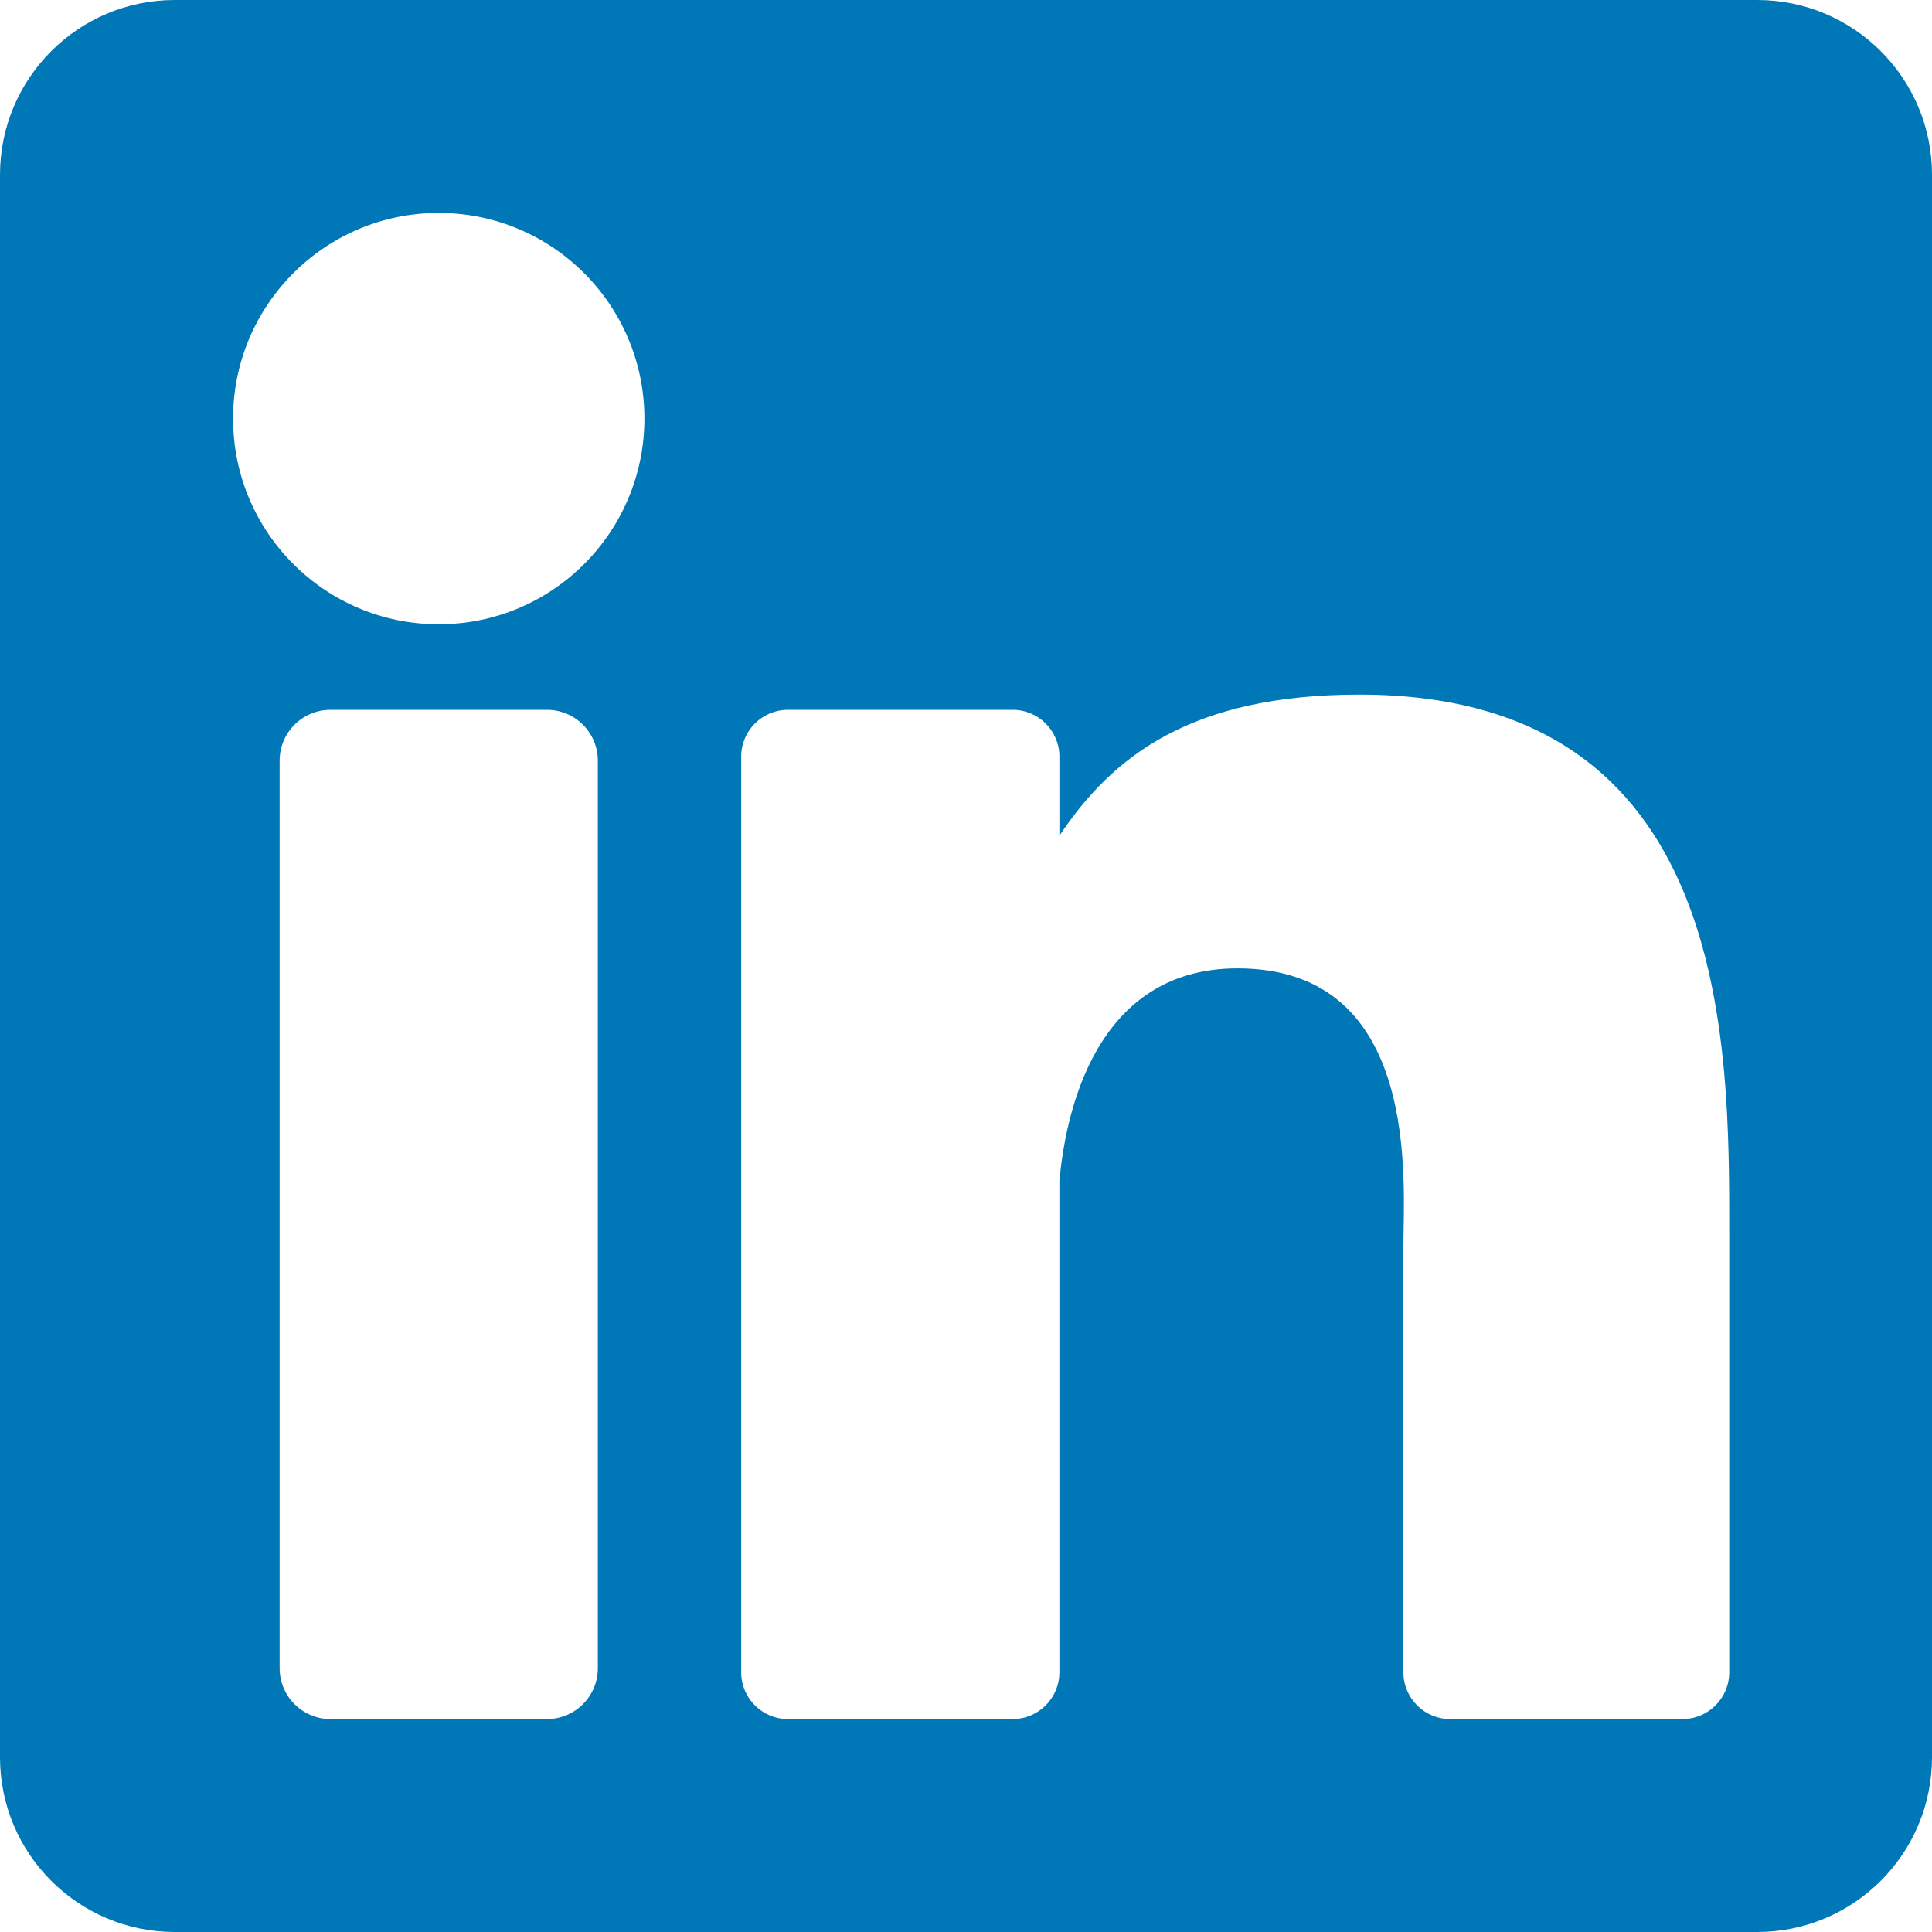
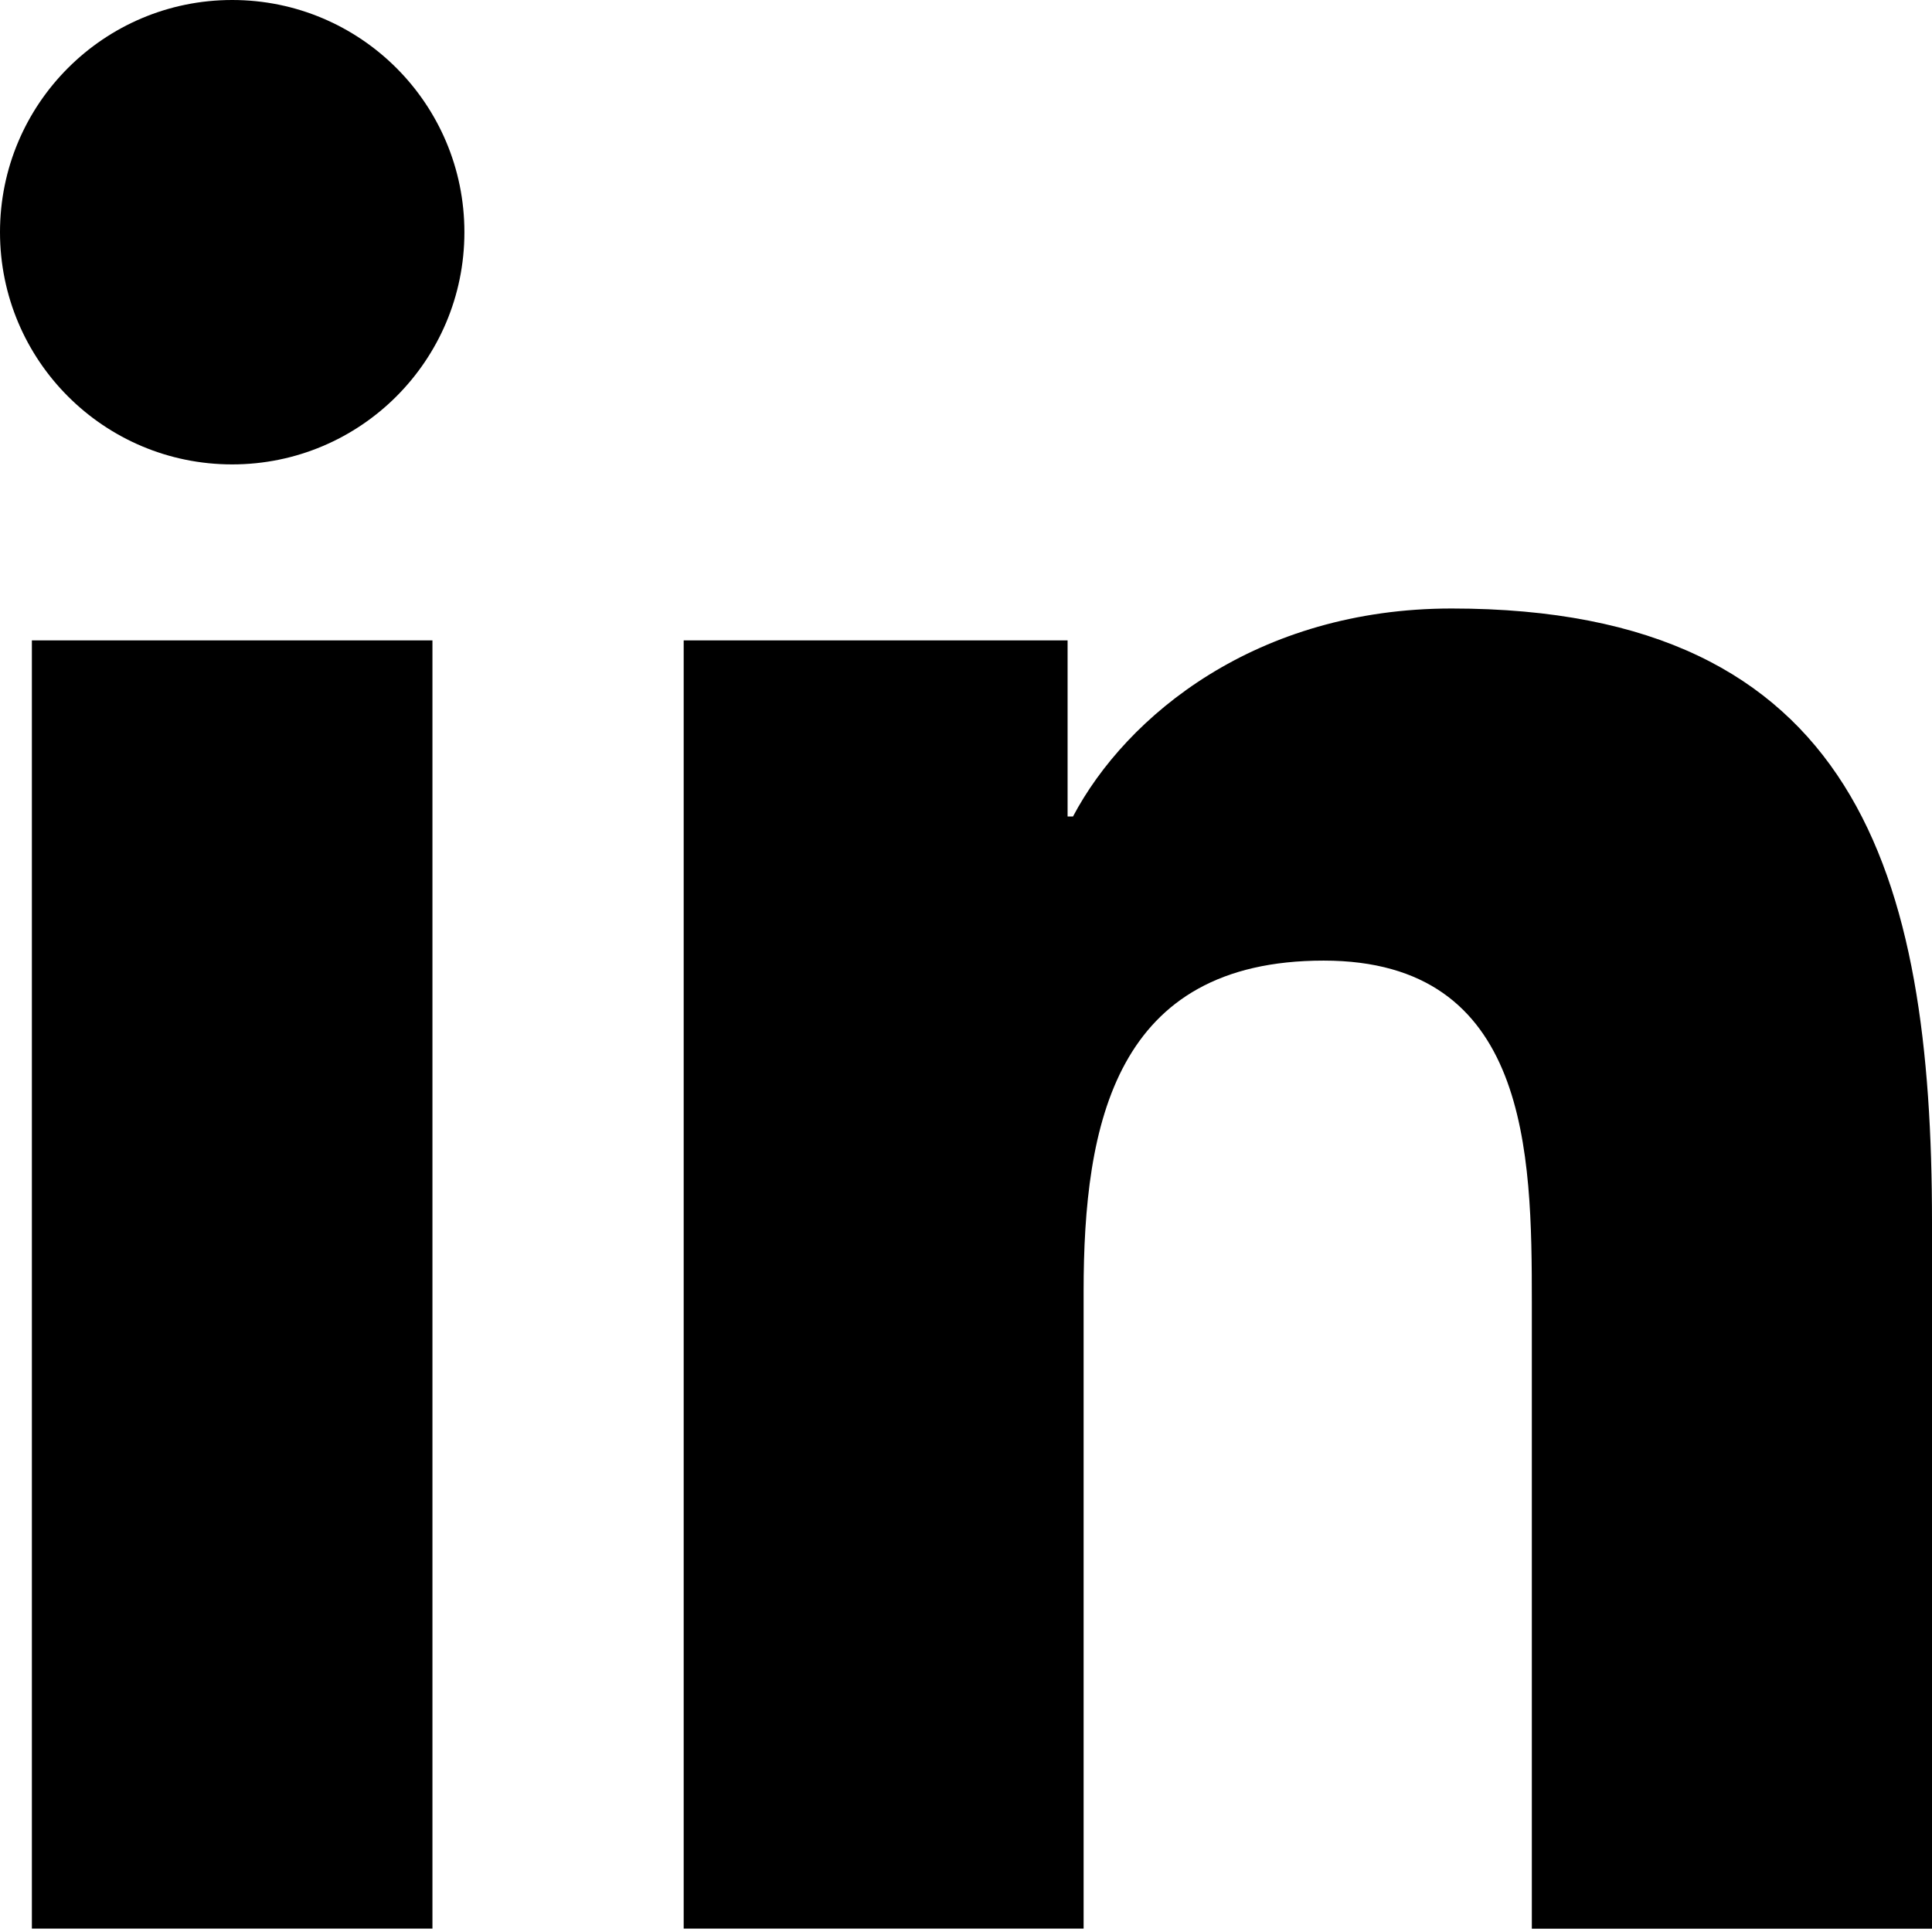
- <svg xmlns="http://www.w3.org/2000/svg" version="1.1" id="Layer_1" x="0px" y="0px" viewBox="0 0 382 382" style="enable-background:new 0 0 382 382;" xml:space="preserve">
-   <path style="fill:#0077B7;" d="M347.445,0H34.555C15.471,0,0,15.471,0,34.555v312.889C0,366.529,15.471,382,34.555,382h312.889  C366.529,382,382,366.529,382,347.444V34.555C382,15.471,366.529,0,347.445,0z M118.207,329.844c0,5.554-4.502,10.056-10.056,10.056  H65.345c-5.554,0-10.056-4.502-10.056-10.056V150.403c0-5.554,4.502-10.056,10.056-10.056h42.806  c5.554,0,10.056,4.502,10.056,10.056V329.844z M86.748,123.432c-22.459,0-40.666-18.207-40.666-40.666S64.289,42.1,86.748,42.1  s40.666,18.207,40.666,40.666S109.208,123.432,86.748,123.432z M341.91,330.654c0,5.106-4.14,9.246-9.246,9.246H286.73  c-5.106,0-9.246-4.14-9.246-9.246v-84.168c0-12.556,3.683-55.021-32.813-55.021c-28.309,0-34.051,29.066-35.204,42.11v97.079  c0,5.106-4.139,9.246-9.246,9.246h-44.426c-5.106,0-9.246-4.14-9.246-9.246V149.593c0-5.106,4.14-9.246,9.246-9.246h44.426  c5.106,0,9.246,4.14,9.246,9.246v15.655c10.497-15.753,26.097-27.912,59.312-27.912c73.552,0,73.131,68.716,73.131,106.472  L341.91,330.654L341.91,330.654z" />
-   <g>
- </g>
-   <g>
- </g>
-   <g>
- </g>
-   <g>
- </g>
-   <g>
- </g>
-   <g>
- </g>
-   <g>
- </g>
-   <g>
- </g>
-   <g>
- </g>
-   <g>
- </g>
-   <g>
- </g>
-   <g>
- </g>
-   <g>
- </g>
-   <g>
- </g>
-   <g>
- </g>
+ <svg xmlns="http://www.w3.org/2000/svg" width="24" height="24" viewBox="0 0 24 24" fill="none">
+   <path d="M2.884 5.769C4.478 5.769 5.769 4.478 5.769 2.884C5.769 1.291 4.478 0 2.884 0C1.291 0 0 1.291 0 2.884C0 4.478 1.291 5.769 2.884 5.769Z" fill="black" />
+   <path d="M8.493 7.955V23.958H13.461V16.044C13.461 13.956 13.854 11.933 16.443 11.933C18.997 11.933 19.029 14.321 19.029 16.176V23.959H24V15.183C24 10.872 23.072 7.559 18.033 7.559C15.614 7.559 13.993 8.887 13.329 10.143H13.262V7.955H8.493V7.955ZM0.396 7.955H5.372V23.958H0.396V7.955Z" fill="black" />
</svg>
